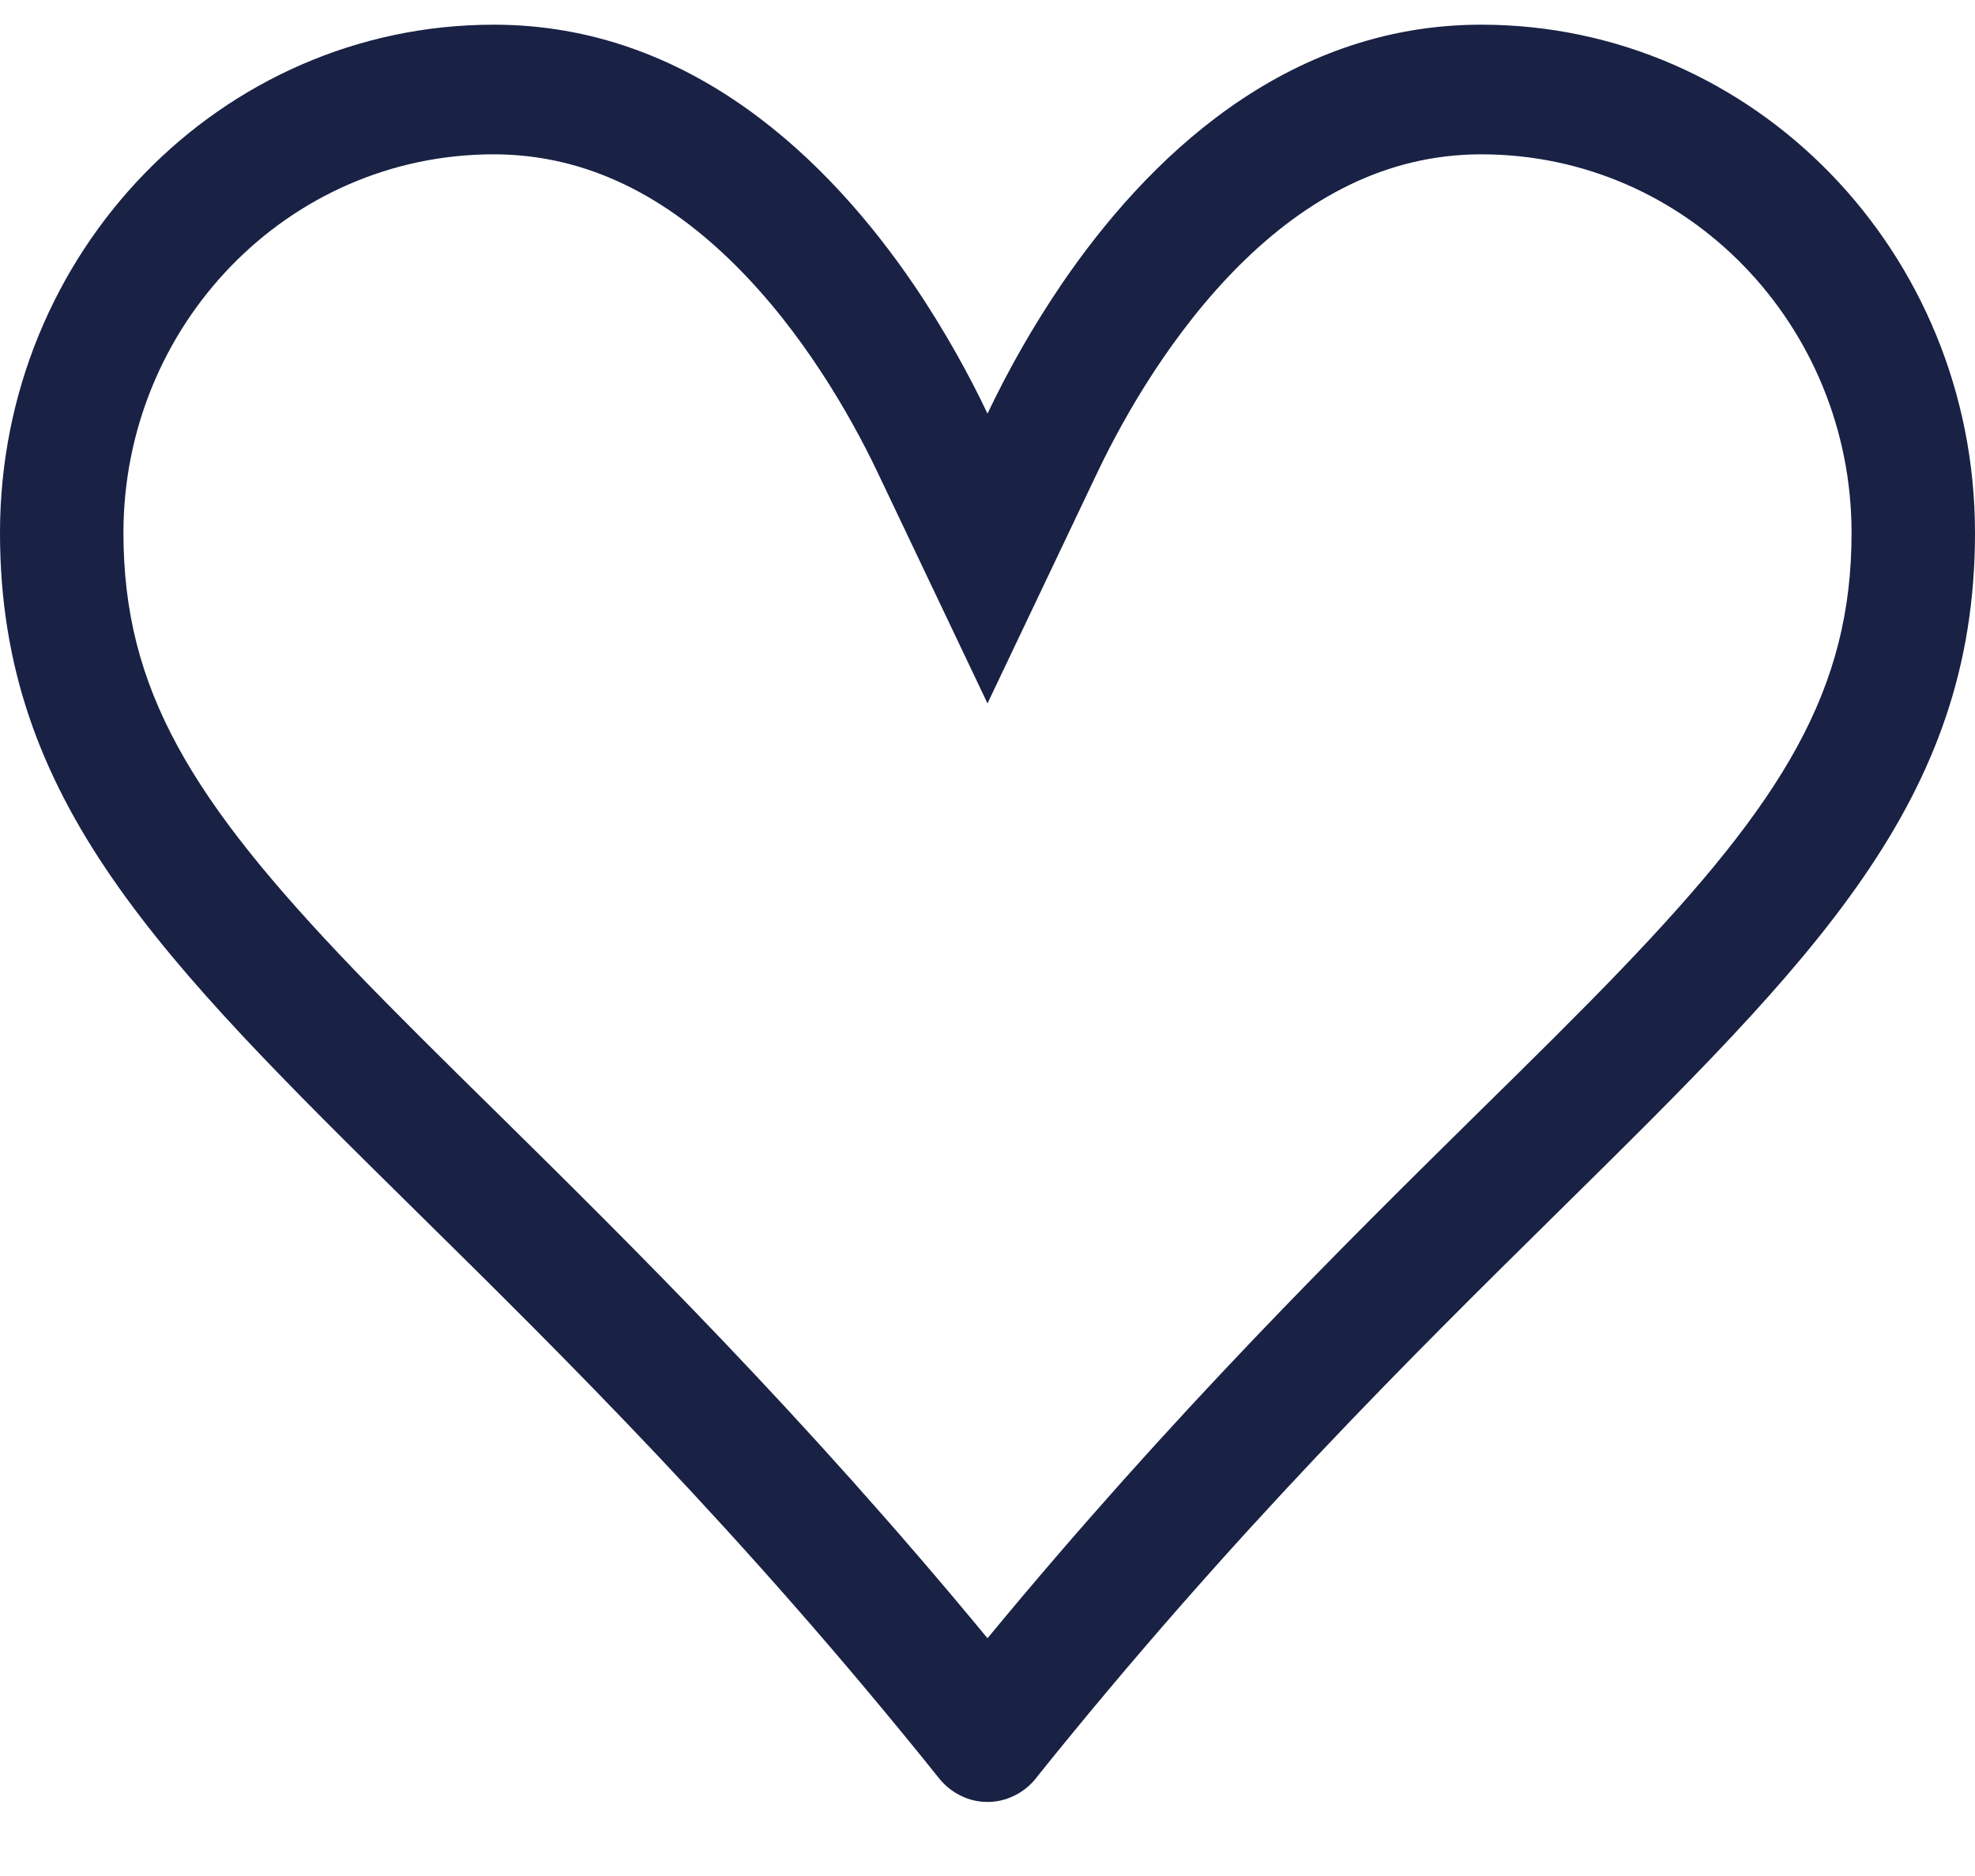
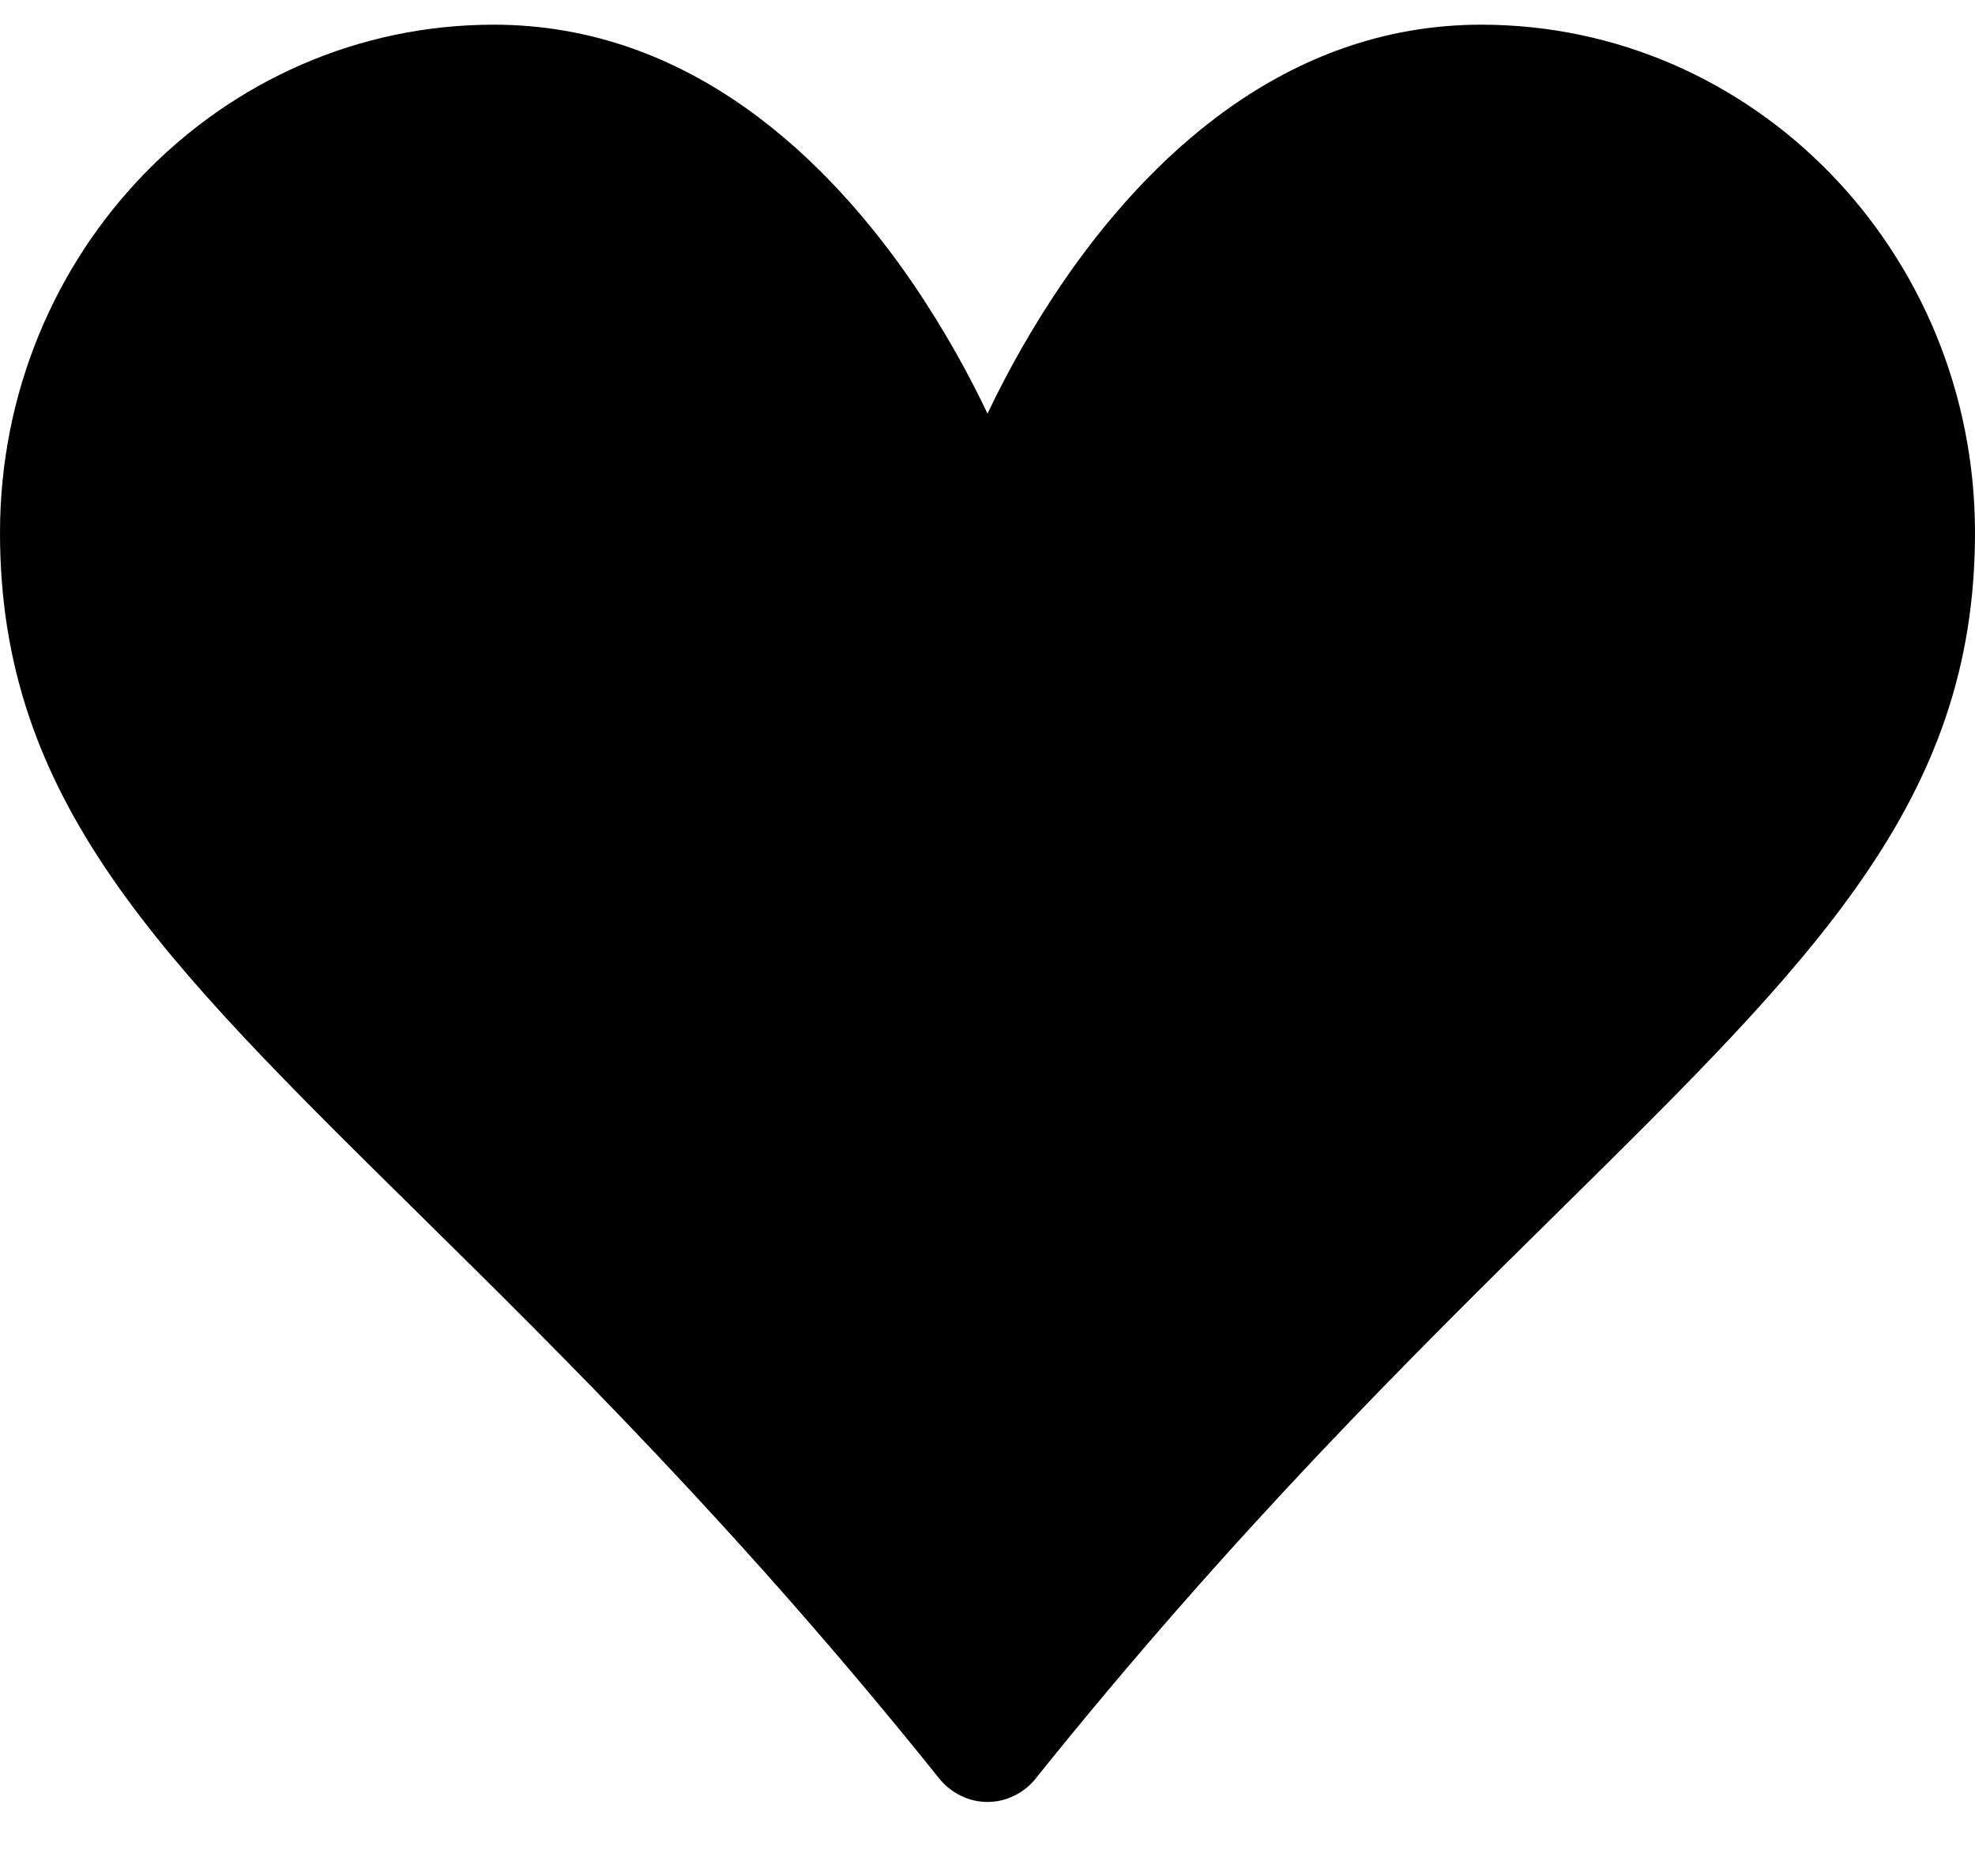
- <svg xmlns="http://www.w3.org/2000/svg" width="20" height="19" viewBox="0 0 20 19" fill="none">
-   <path fill-rule="evenodd" clip-rule="evenodd" d="M10 7.124L11.117 4.776C11.395 4.194 11.876 3.358 12.557 2.681C13.227 2.016 14.03 1.563 15 1.563C17.095 1.563 18.75 3.304 18.75 5.397C18.75 6.987 18.058 8.109 16.415 9.821C15.994 10.26 15.514 10.733 14.982 11.256C13.598 12.621 11.875 14.32 10 16.592C8.125 14.32 6.402 12.621 5.018 11.256C4.486 10.733 4.005 10.258 3.585 9.821C1.942 8.109 1.25 6.987 1.25 5.397C1.25 3.304 2.905 1.563 5 1.563C5.97 1.563 6.772 2.016 7.442 2.681C8.124 3.358 8.605 4.194 8.883 4.776L10 7.124ZM10.49 18.011C10.43 18.086 10.355 18.146 10.27 18.187C10.185 18.229 10.093 18.25 10 18.25C9.907 18.25 9.814 18.229 9.73 18.187C9.645 18.146 9.57 18.086 9.51 18.011C7.509 15.514 5.697 13.728 4.206 12.259C1.625 9.713 0 8.113 0 5.397C0 2.554 2.237 0.25 5 0.25C7 0.25 8.399 1.629 9.255 2.886C9.58 3.366 9.828 3.826 10 4.189C10.216 3.735 10.465 3.3 10.745 2.886C11.601 1.627 13 0.25 15 0.25C17.762 0.25 20 2.554 20 5.397C20 8.113 18.375 9.713 15.794 12.259C14.303 13.73 12.491 15.515 10.49 18.01V18.011Z" fill="#192144" />
+ <svg xmlns="http://www.w3.org/2000/svg" width="20" height="19" viewBox="0 0 20 19">
+   <path d="M10 7.124L11.117 4.776C11.395 4.194 11.876 3.358 12.557 2.681C13.227 2.016 14.03 1.563 15 1.563C17.095 1.563 18.75 3.304 18.75 5.397C18.75 6.987 18.058 8.109 16.415 9.821C15.994 10.26 15.514 10.733 14.982 11.256C13.598 12.621 11.875 14.32 10 16.592C8.125 14.32 6.402 12.621 5.018 11.256C4.486 10.733 4.005 10.258 3.585 9.821C1.942 8.109 1.25 6.987 1.25 5.397C1.25 3.304 2.905 1.563 5 1.563C5.97 1.563 6.772 2.016 7.442 2.681C8.124 3.358 8.605 4.194 8.883 4.776L10 7.124ZM10.49 18.011C10.43 18.086 10.355 18.146 10.27 18.187C10.185 18.229 10.093 18.25 10 18.25C9.907 18.25 9.814 18.229 9.73 18.187C9.645 18.146 9.57 18.086 9.51 18.011C7.509 15.514 5.697 13.728 4.206 12.259C1.625 9.713 0 8.113 0 5.397C0 2.554 2.237 0.25 5 0.25C7 0.25 8.399 1.629 9.255 2.886C9.58 3.366 9.828 3.826 10 4.189C10.216 3.735 10.465 3.3 10.745 2.886C11.601 1.627 13 0.25 15 0.25C17.762 0.25 20 2.554 20 5.397C20 8.113 18.375 9.713 15.794 12.259C14.303 13.73 12.491 15.515 10.49 18.01V18.011Z" />
</svg>
